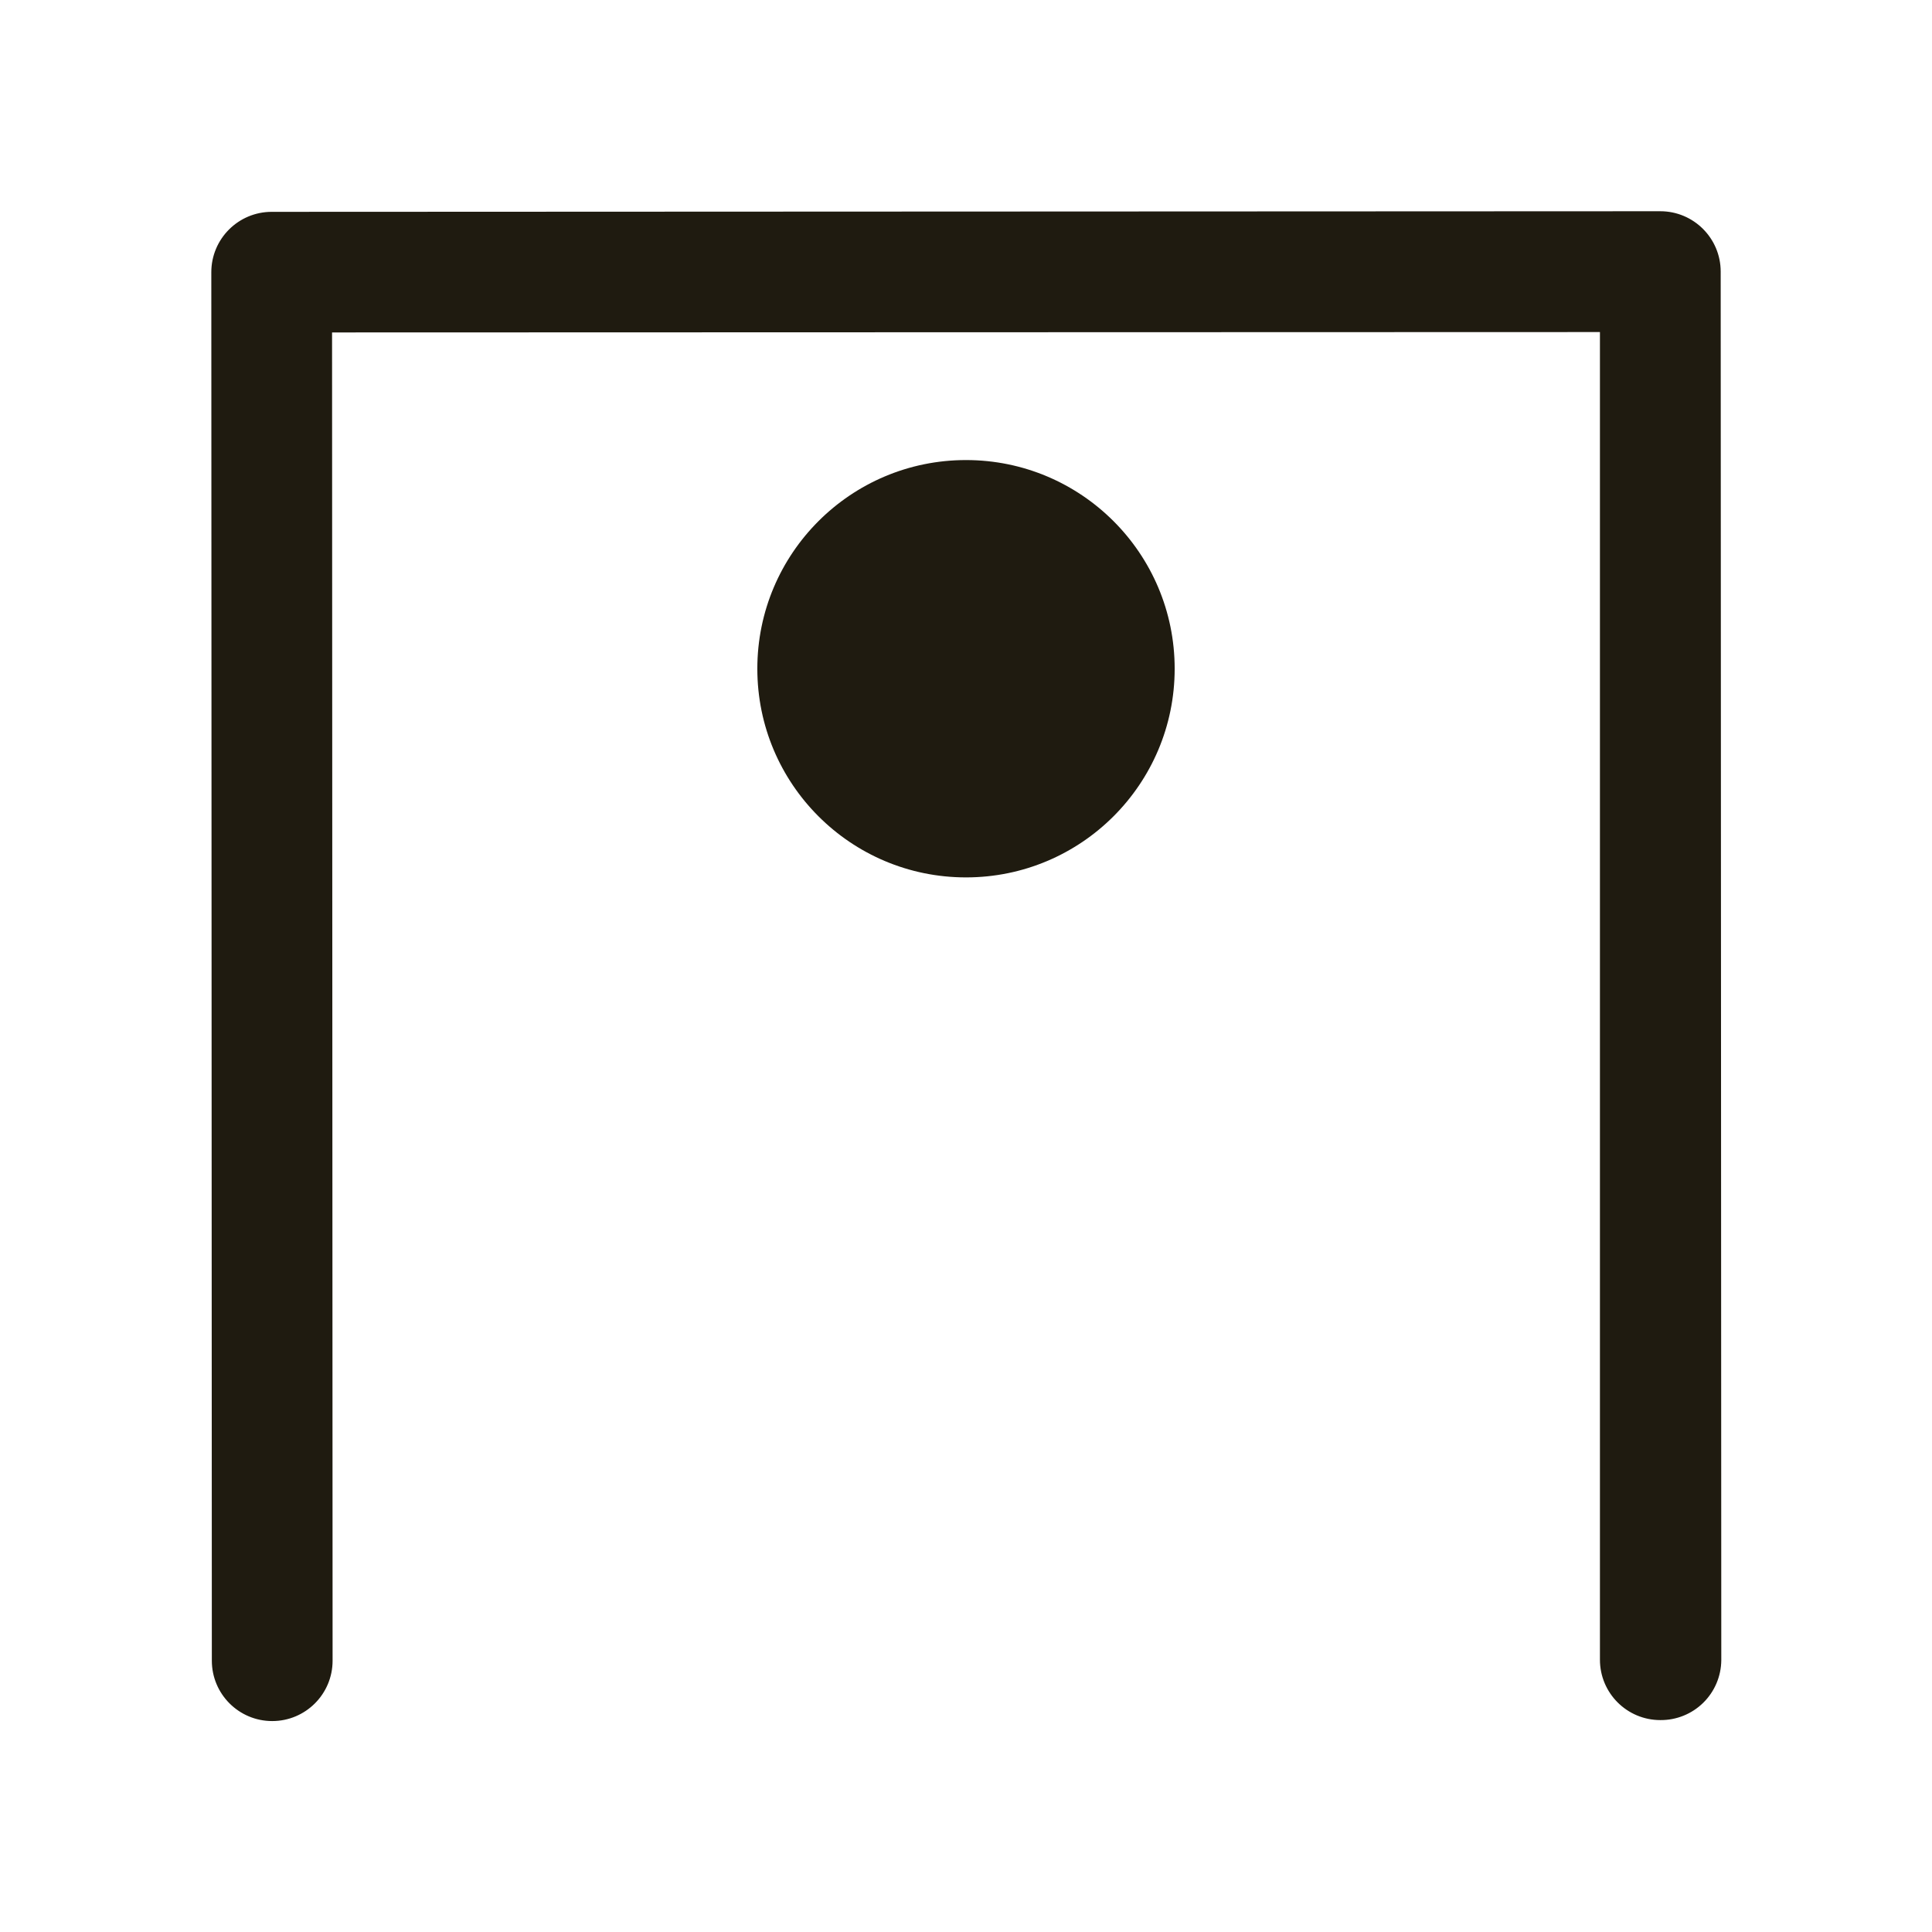
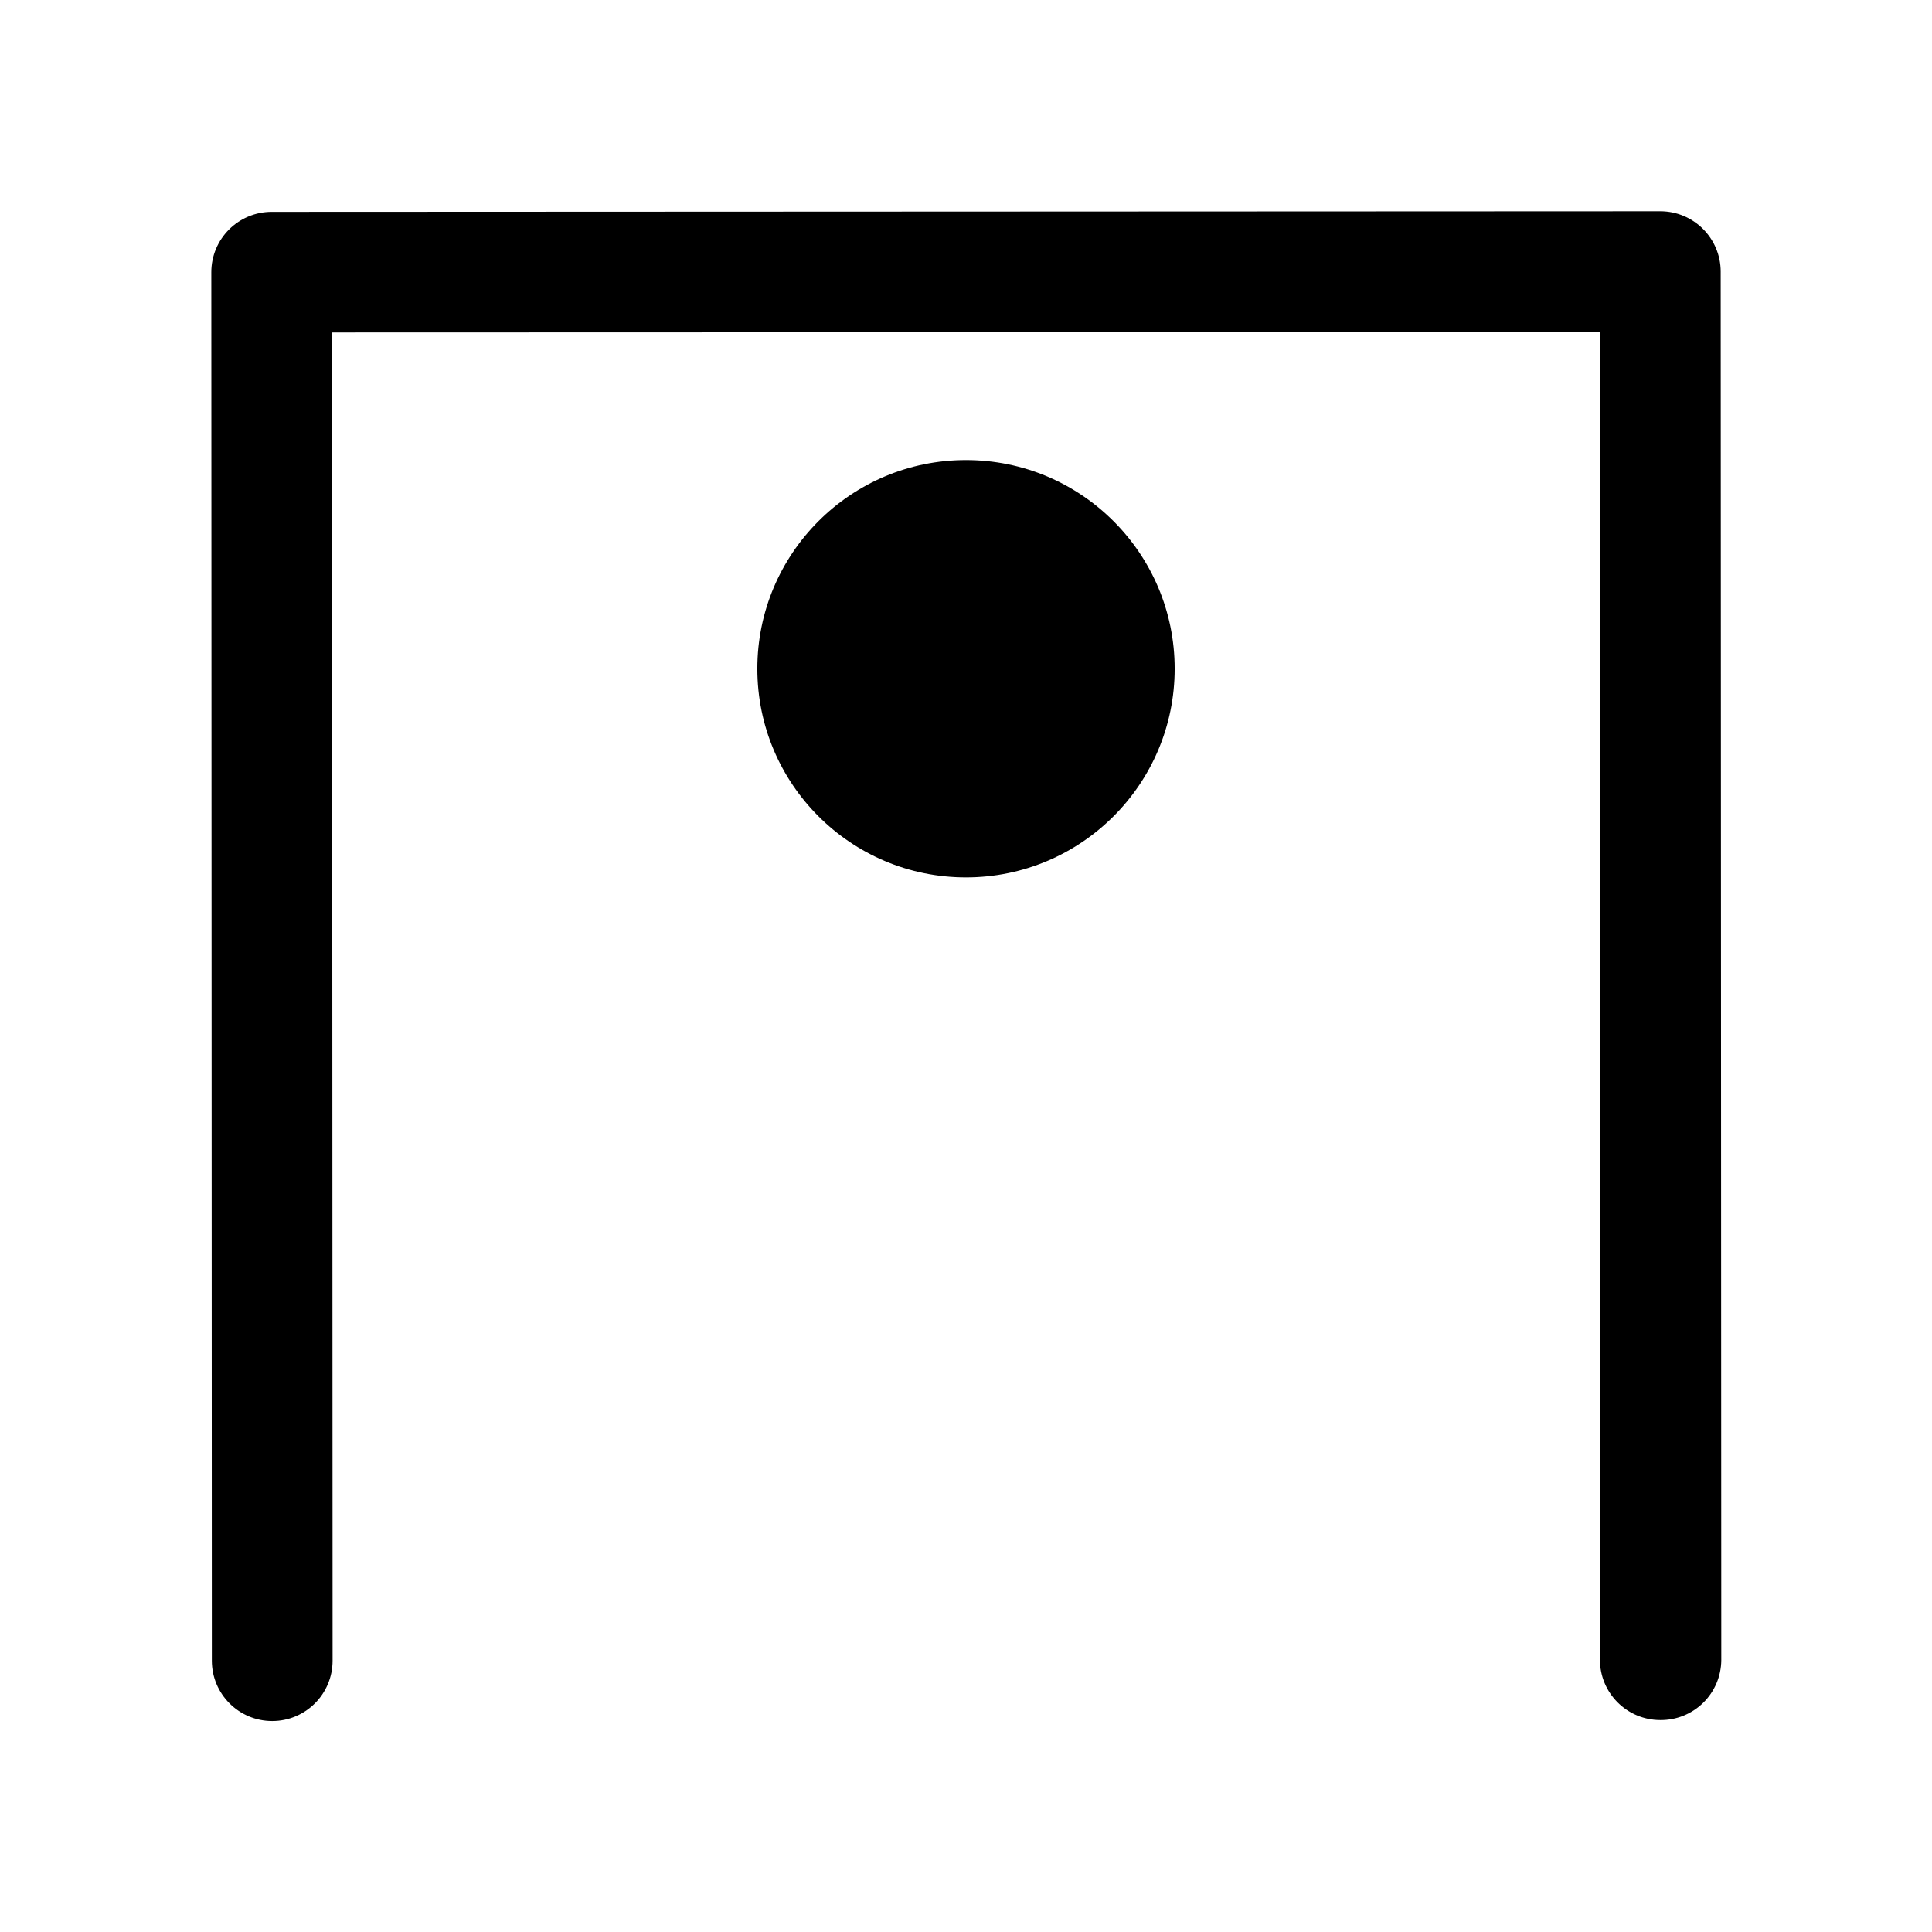
- <svg xmlns="http://www.w3.org/2000/svg" id="Layer_1" data-name="Layer 1" viewBox="0 0 256 256">
-   <defs>
-     <style>.cls-1{fill:#1f1b10;}</style>
-   </defs>
-   <path class="cls-1" d="M220,227.92a8,8,0,0,1-8-8L212,44,44,44.05l.07,176a8,8,0,0,1-16,0L28,36.07a8,8,0,0,1,8-8l184-.08a8,8,0,0,1,8,8l.08,184A8,8,0,0,1,220,227.92Z" />
-   <circle class="cls-1" cx="128" cy="88.61" r="27.65" />
+ <svg xmlns="http://www.w3.org/2000/svg" viewBox="0 0 256 256">
+   <path d="M220,227.92a8,8,0,0,1-8-8L212,44,44,44.05l.07,176a8,8,0,0,1-16,0L28,36.07a8,8,0,0,1,8-8l184-.08a8,8,0,0,1,8,8l.08,184A8,8,0,0,1,220,227.92Z" />
+   <circle cx="128" cy="88.61" r="27.65" />
</svg>
